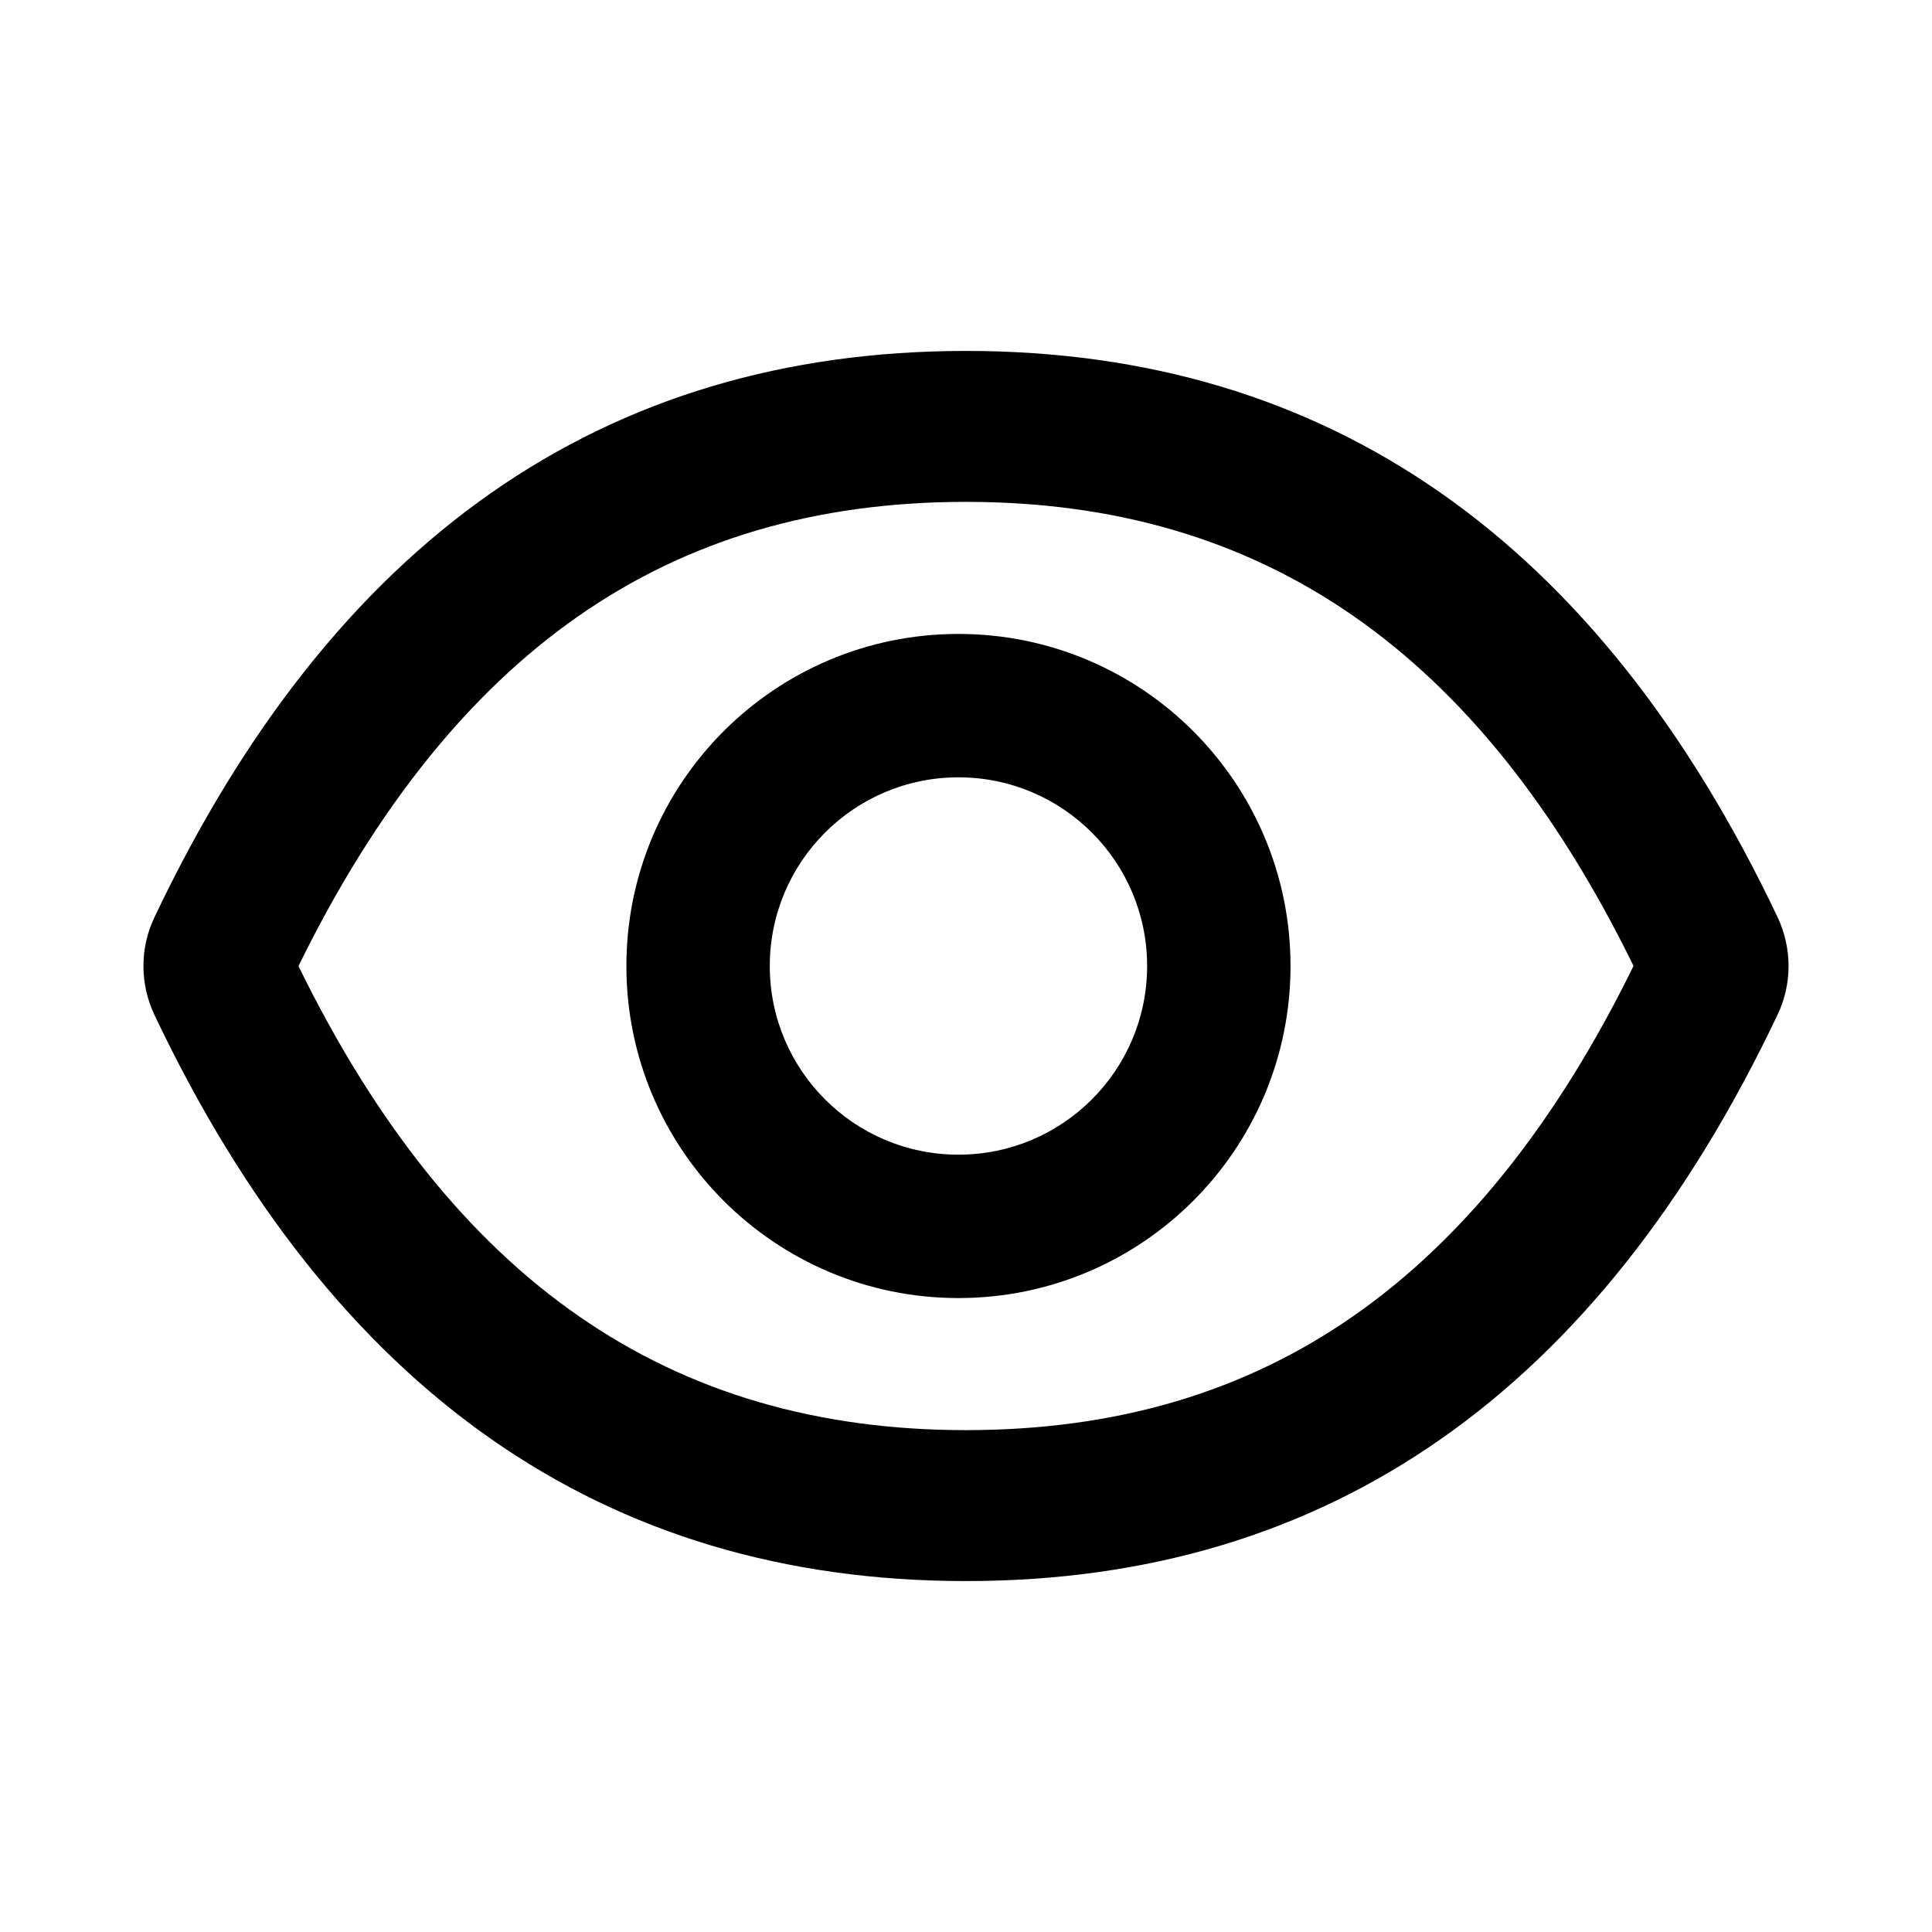
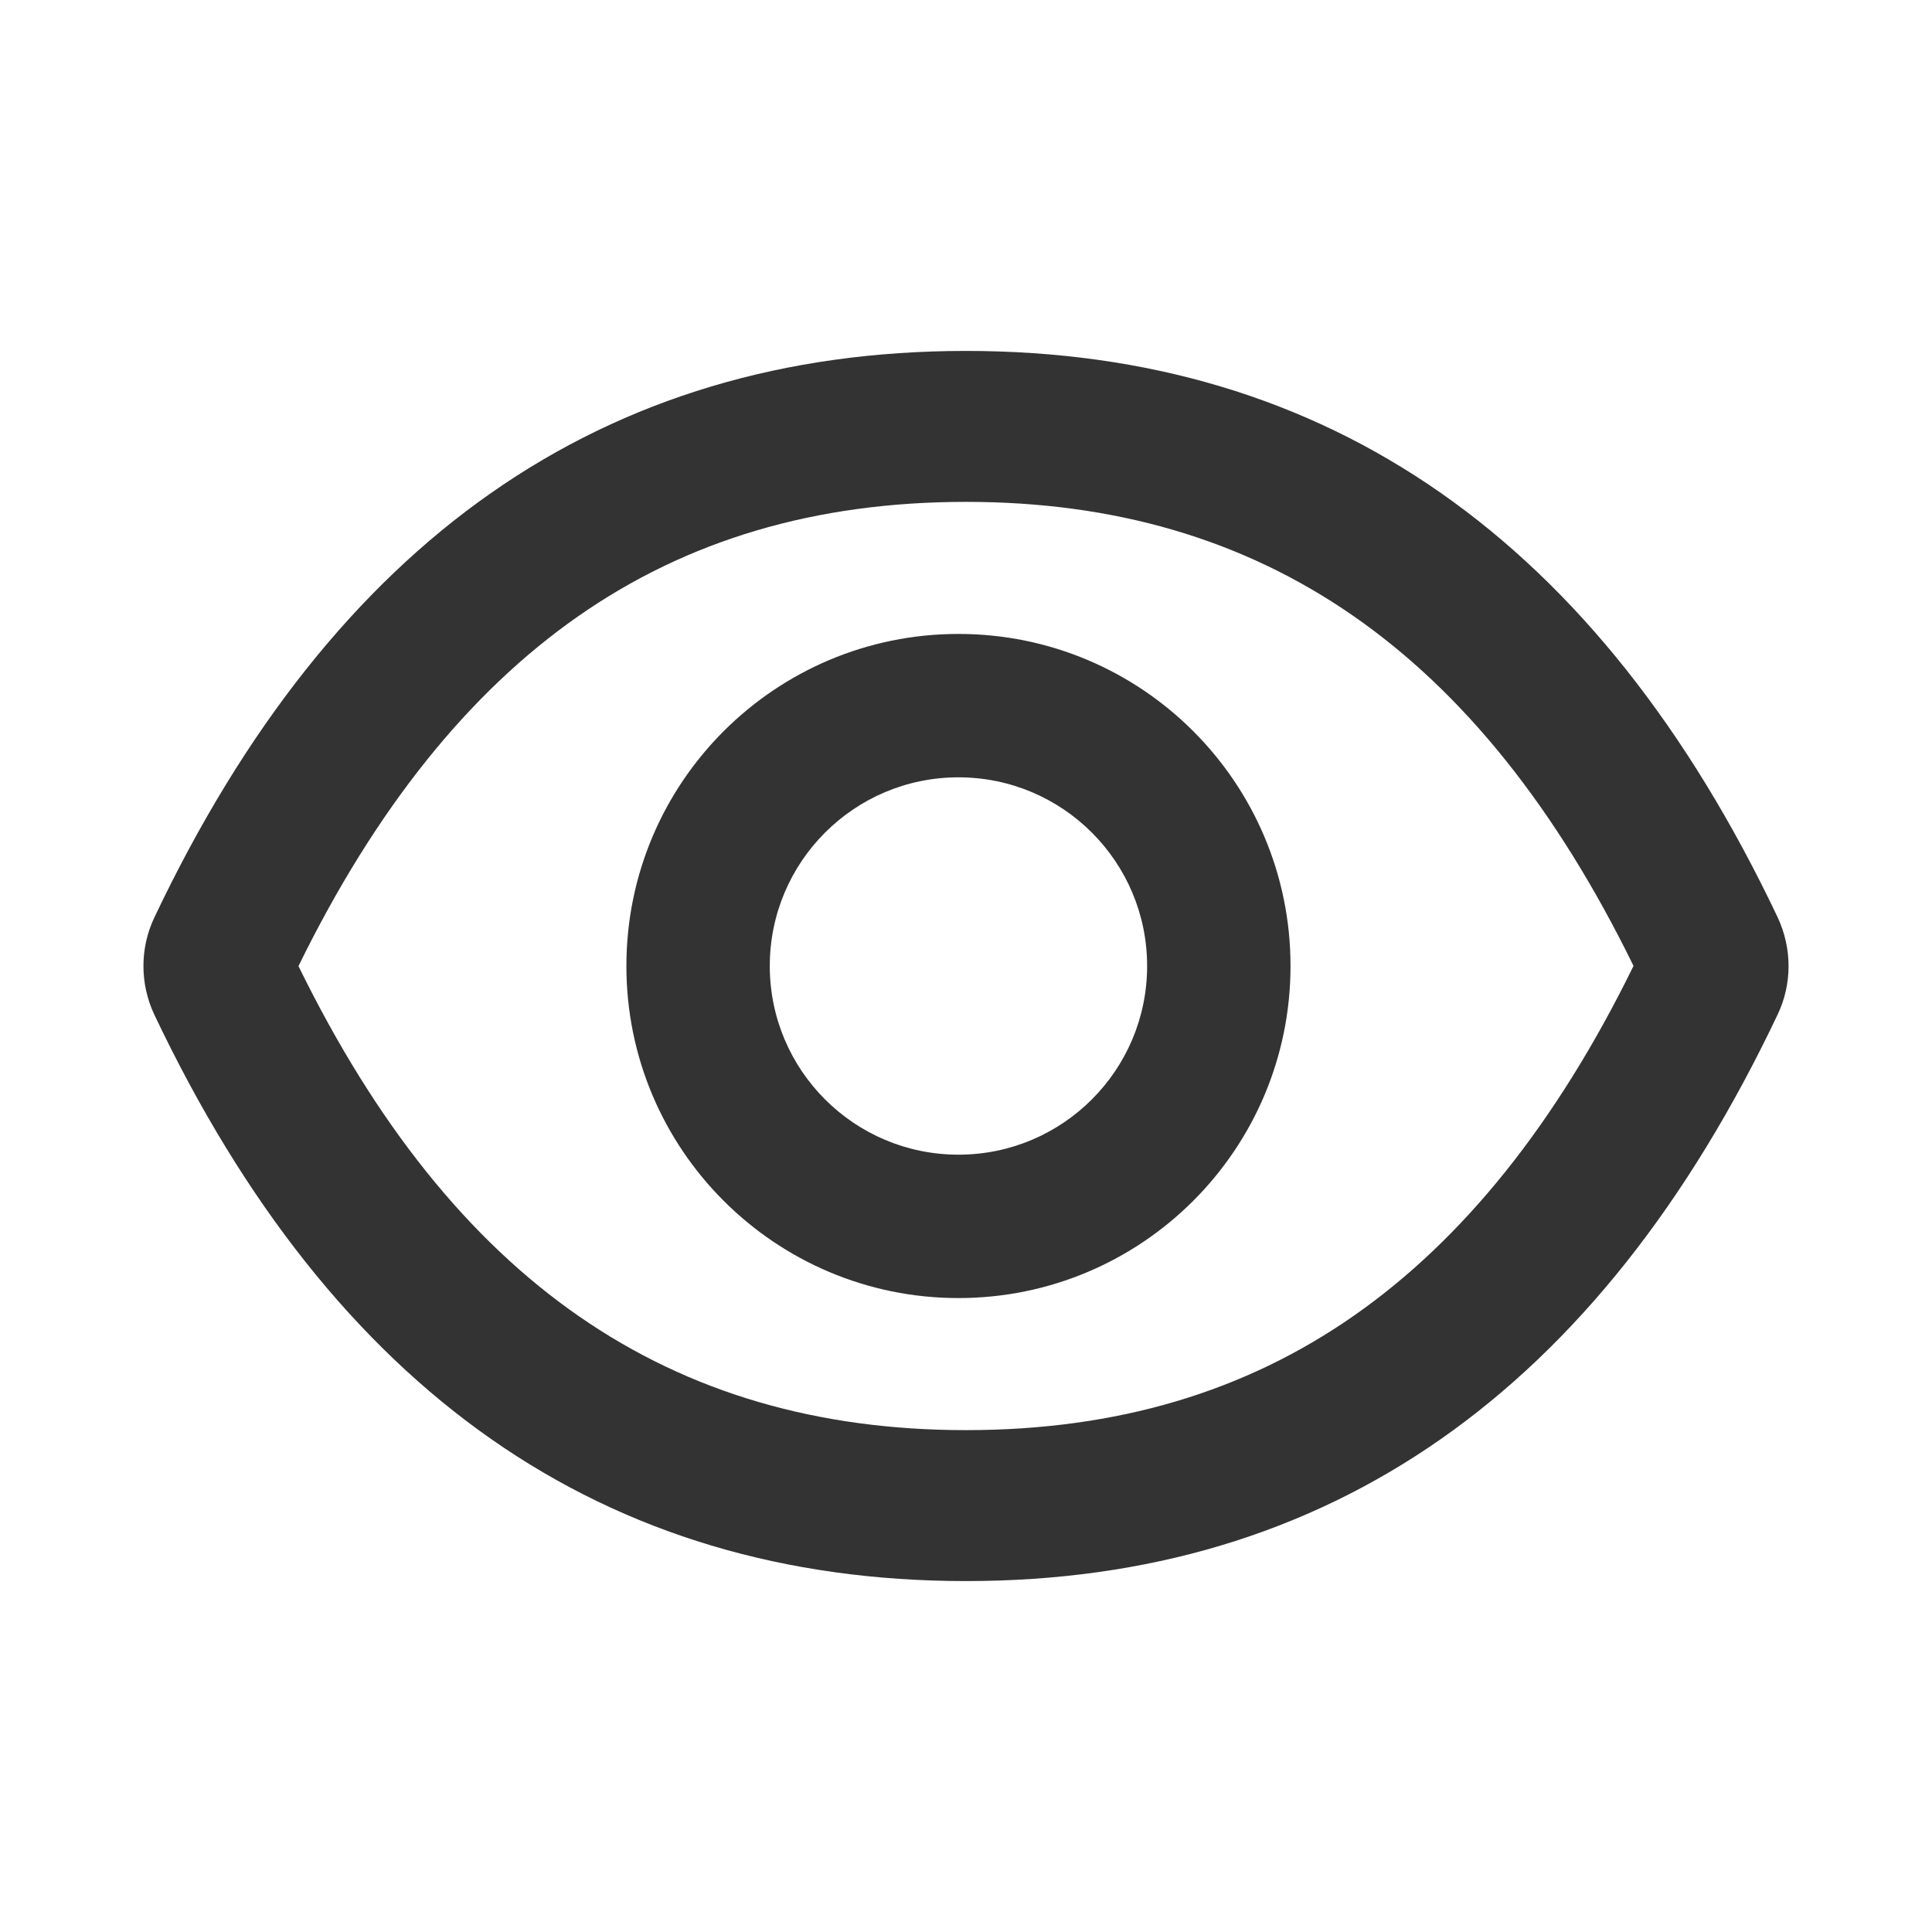
- <svg xmlns="http://www.w3.org/2000/svg" viewBox="0 0 1024 1024" fill="currentColor">
-   <path d="M512 266c-80.015 0-147.845 20.29-205.793 60.795-57.509 40.198-106.98 101.51-148.01 185.254C240.197 679.436 355.244 758 512 758c80.015 0 147.845-20.29 205.793-60.795 57.509-40.198 106.98-101.51 148.01-185.254C783.803 344.564 668.756 266 512 266z m430.2 220.2c7.7 16.5 7.7 35.3 0 51.5C847.4 737.5 704.2 838 512 838c-192.1 0-335.4-100.5-430.2-300.2-7.7-16.3-7.7-35.3 0-51.5C176.6 286.5 319.8 186 512 186c192.1 0 335.4 100.5 430.2 300.2z" />
-   <path d="M508 412c-55.226 0-100 44.774-100 100s44.774 100 100 100 100-44.774 100-100-44.774-100-100-100z m0-76c97.2 0 176 78.8 176 176s-78.8 176-176 176-176-78.8-176-176 78.8-176 176-176z" />
+ <svg xmlns="http://www.w3.org/2000/svg" class="icon" viewBox="0 0 1024 1024" version="1.1" width="1024" height="1024">
+   <path fill="#333333" d="M512 266c-80.015 0-147.845 20.29-205.793 60.795-57.509 40.198-106.98 101.51-148.01 185.254C240.197 679.436 355.244 758 512 758c80.015 0 147.845-20.29 205.793-60.795 57.509-40.198 106.98-101.51 148.01-185.254C783.803 344.564 668.756 266 512 266z m430.2 220.2c7.7 16.5 7.7 35.3 0 51.5C847.4 737.5 704.2 838 512 838c-192.1 0-335.4-100.5-430.2-300.2-7.7-16.3-7.7-35.3 0-51.5C176.6 286.5 319.8 186 512 186c192.1 0 335.4 100.5 430.2 300.2z" />
+   <path fill="#333333" d="M508 412c-55.226 0-100 44.774-100 100s44.774 100 100 100 100-44.774 100-100-44.774-100-100-100z m0-76c97.2 0 176 78.8 176 176s-78.8 176-176 176-176-78.8-176-176 78.8-176 176-176z" />
</svg>
